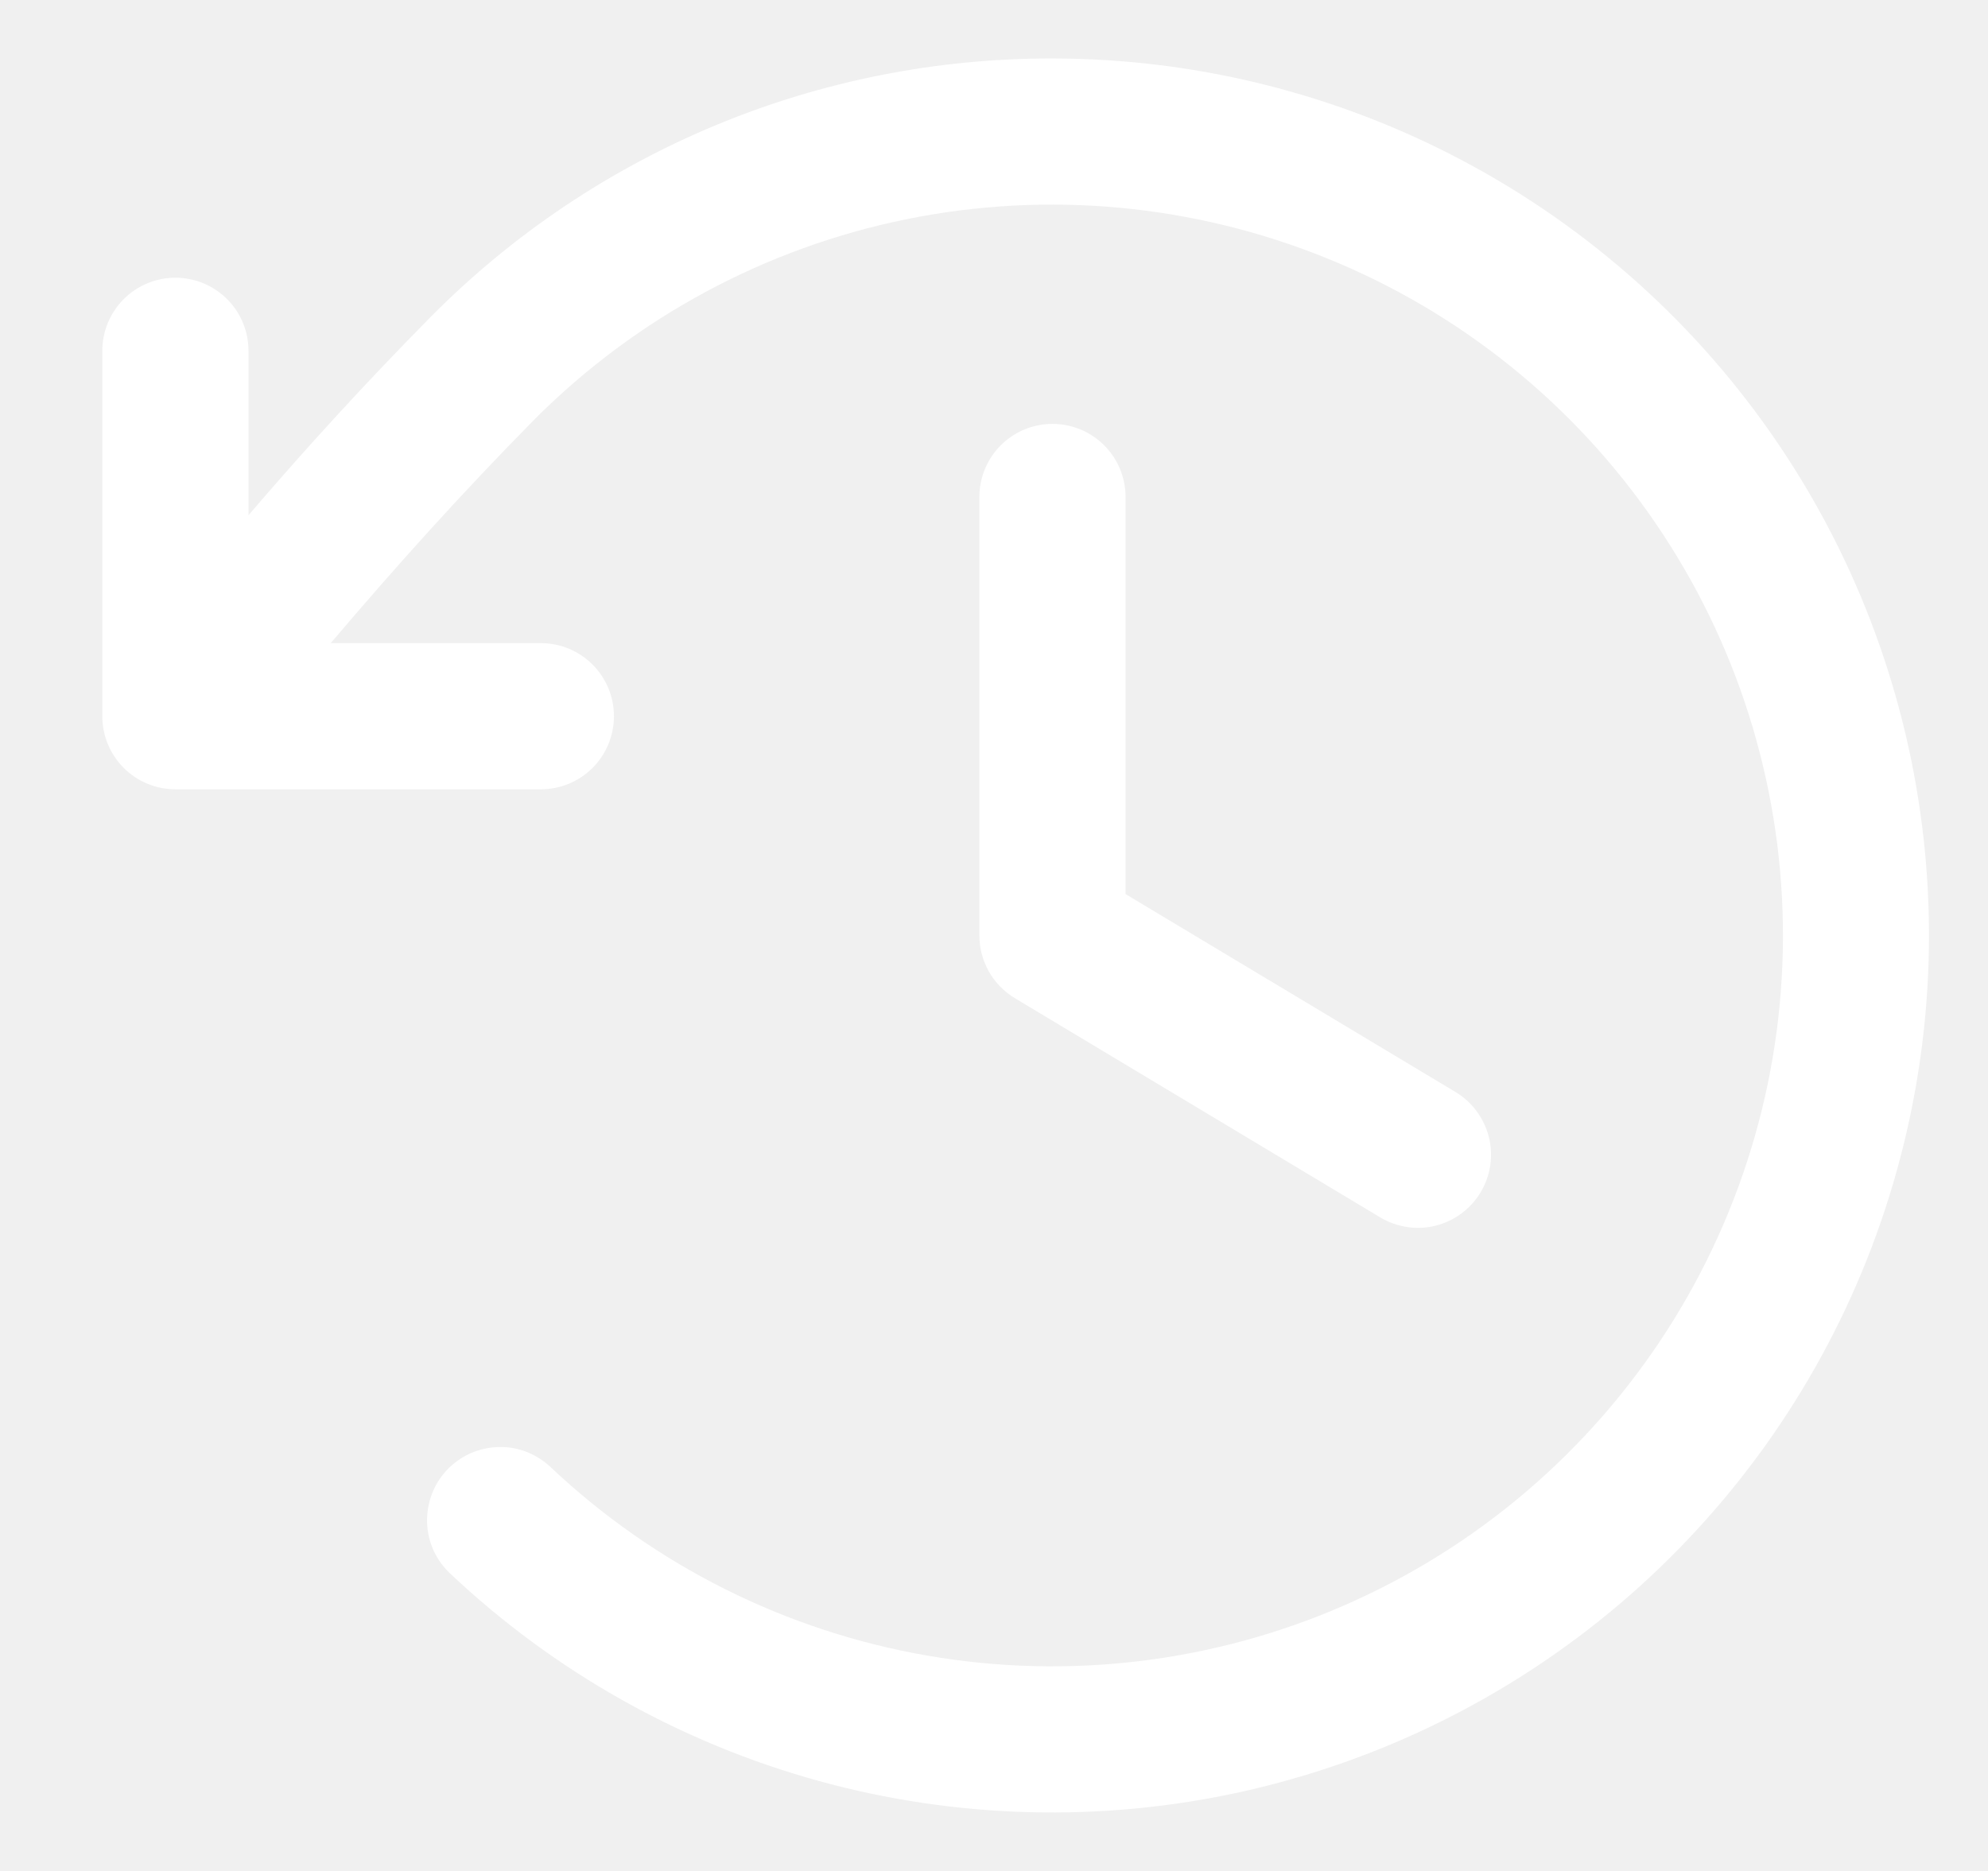
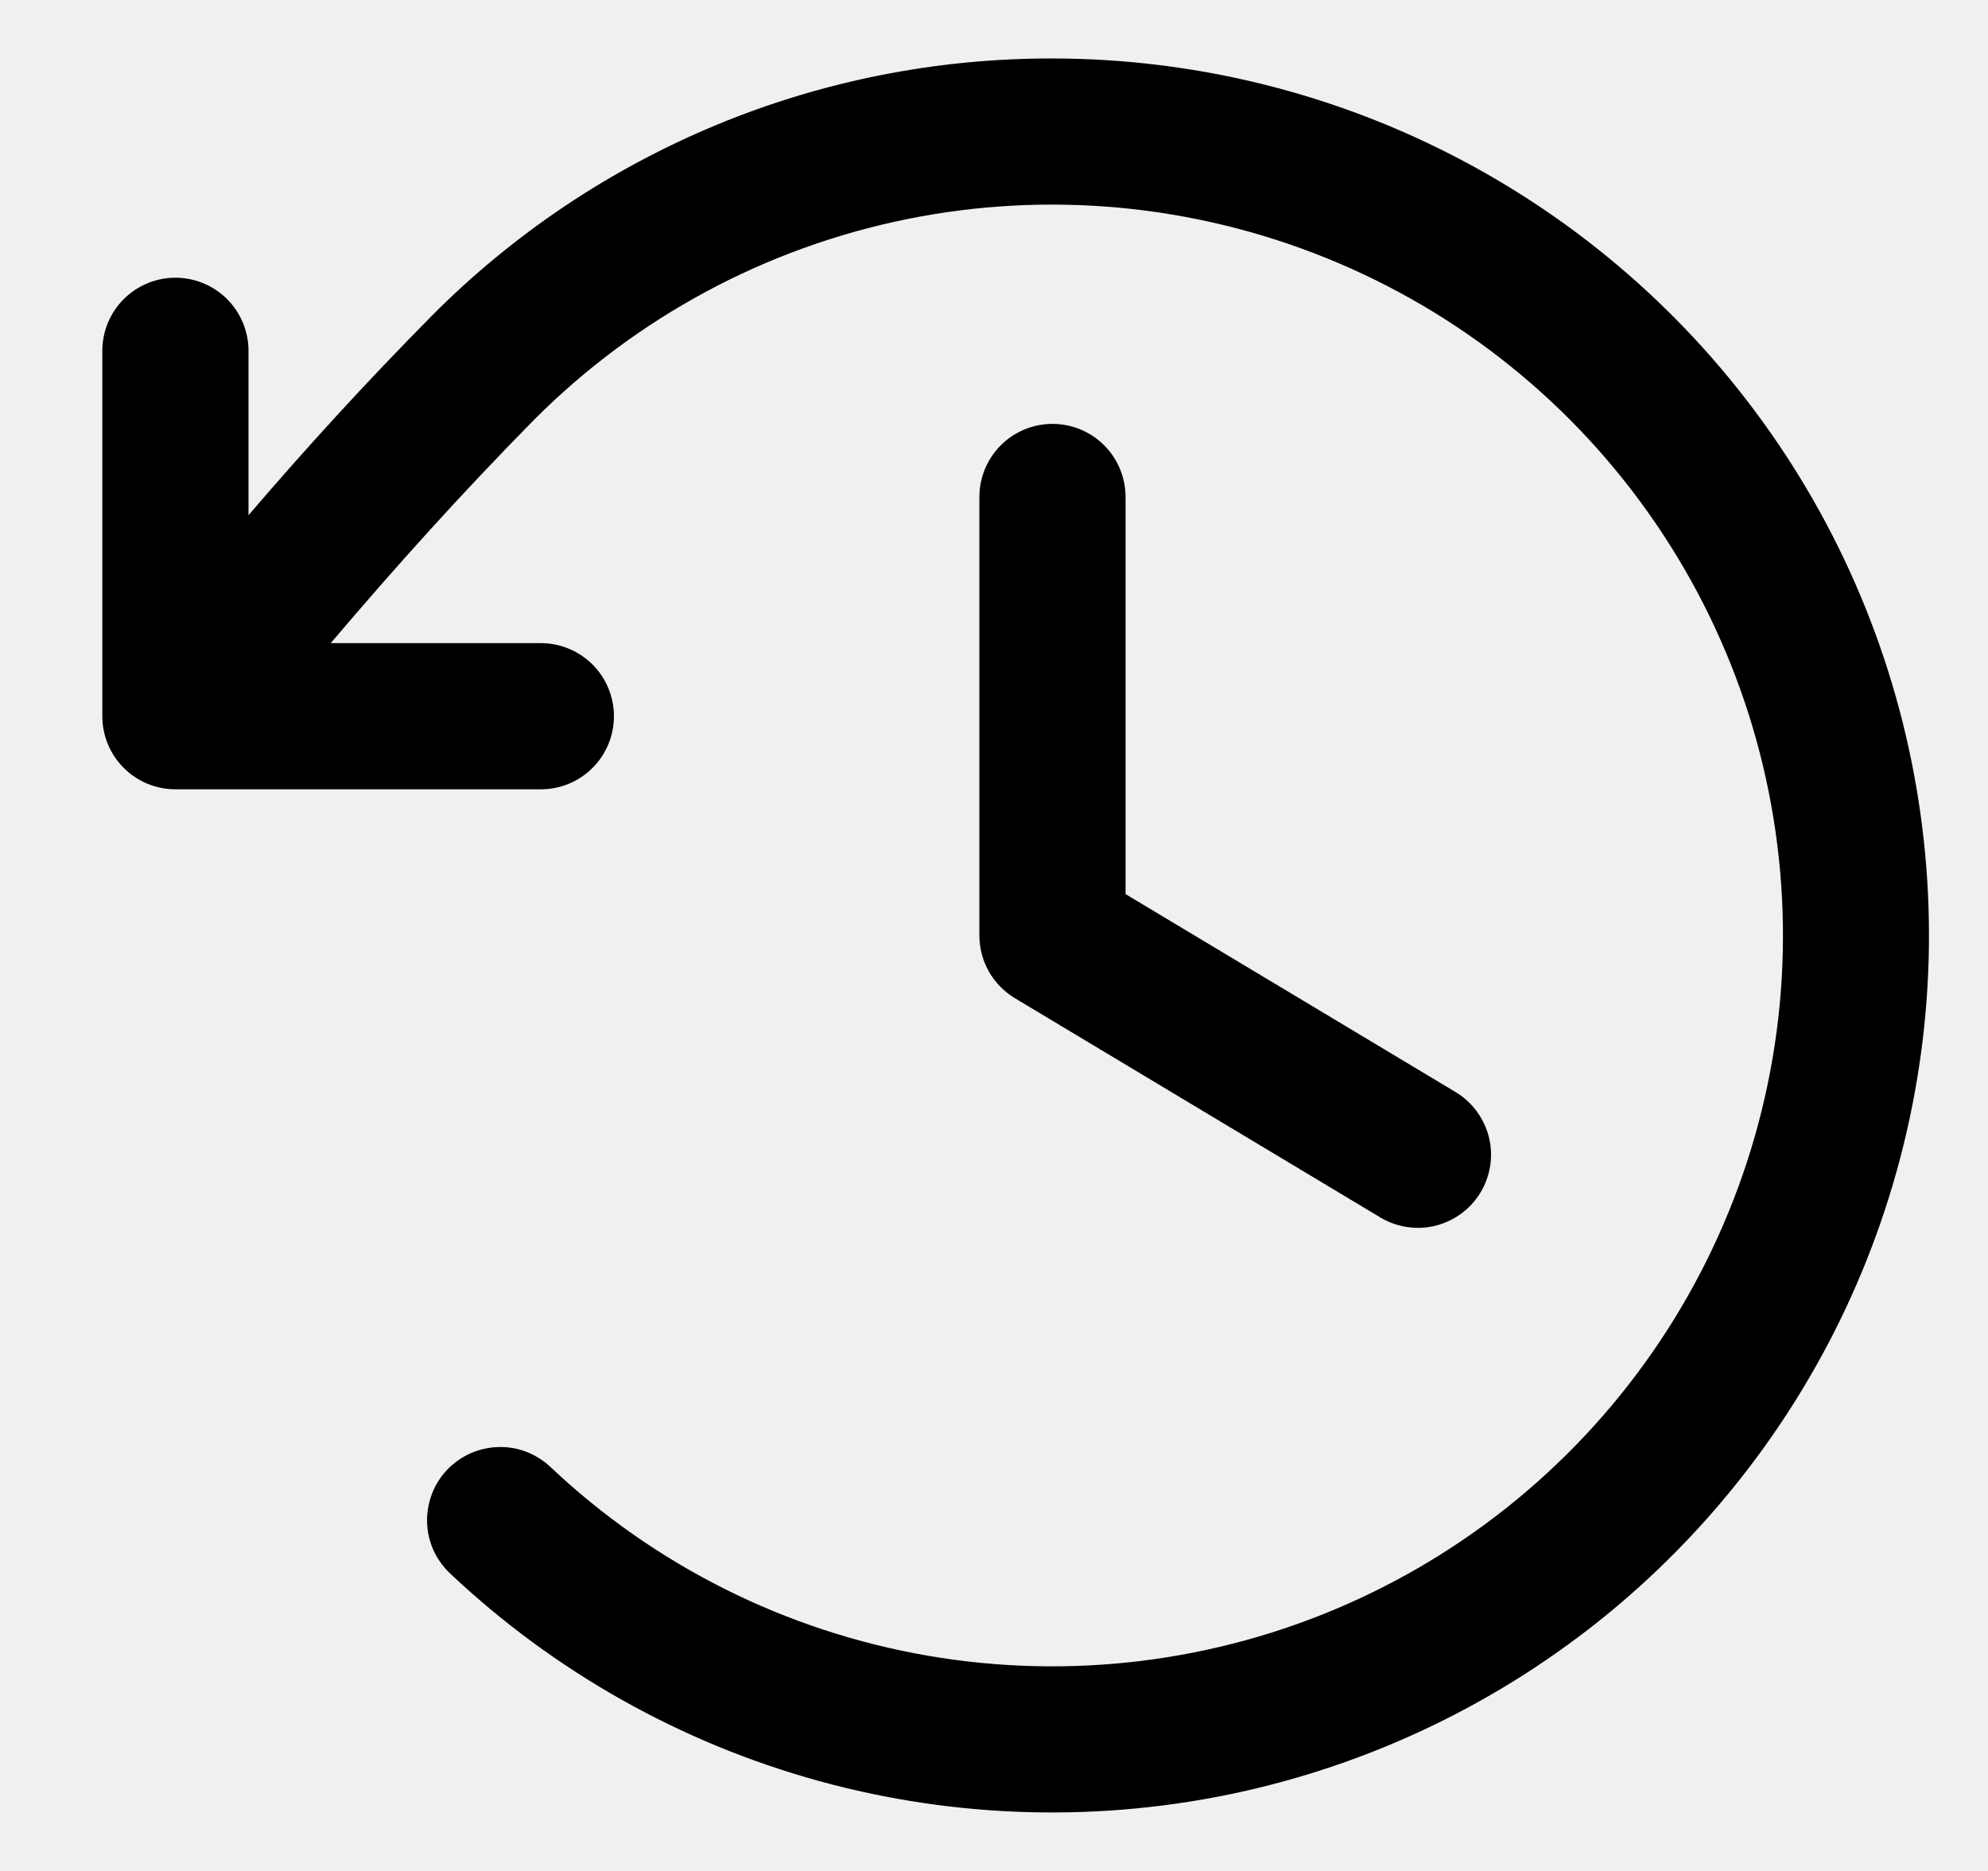
<svg xmlns="http://www.w3.org/2000/svg" width="17" height="16" viewBox="0 0 17 16" fill="none">
-   <path d="M9.625 4.25V7.646L12.447 9.339C12.589 9.424 12.691 9.563 12.732 9.724C12.772 9.885 12.746 10.055 12.661 10.197C12.576 10.339 12.437 10.441 12.276 10.482C12.116 10.522 11.945 10.496 11.803 10.411L8.678 8.536C8.586 8.48 8.509 8.402 8.456 8.308C8.403 8.214 8.375 8.108 8.375 8V4.25C8.375 4.084 8.441 3.925 8.558 3.808C8.675 3.691 8.834 3.625 9 3.625C9.166 3.625 9.325 3.691 9.442 3.808C9.559 3.925 9.625 4.084 9.625 4.25ZM9 0.5C8.014 0.498 7.037 0.691 6.127 1.068C5.216 1.446 4.389 2 3.694 2.699C3.126 3.274 2.621 3.827 2.125 4.406V3C2.125 2.834 2.059 2.675 1.942 2.558C1.825 2.441 1.666 2.375 1.5 2.375C1.334 2.375 1.175 2.441 1.058 2.558C0.941 2.675 0.875 2.834 0.875 3V6.125C0.875 6.291 0.941 6.45 1.058 6.567C1.175 6.684 1.334 6.75 1.5 6.75H4.625C4.791 6.75 4.95 6.684 5.067 6.567C5.184 6.45 5.25 6.291 5.25 6.125C5.25 5.959 5.184 5.8 5.067 5.683C4.95 5.566 4.791 5.5 4.625 5.5H2.828C3.387 4.842 3.943 4.223 4.577 3.58C5.446 2.712 6.551 2.118 7.755 1.874C8.959 1.63 10.208 1.747 11.347 2.209C12.485 2.67 13.462 3.457 14.155 4.471C14.849 5.485 15.228 6.681 15.246 7.91C15.264 9.138 14.919 10.344 14.255 11.378C13.591 12.411 12.638 13.226 11.513 13.721C10.389 14.216 9.143 14.368 7.933 14.159C6.722 13.95 5.6 13.389 4.707 12.545C4.647 12.489 4.577 12.445 4.5 12.415C4.424 12.386 4.342 12.372 4.26 12.375C4.178 12.377 4.097 12.396 4.022 12.429C3.947 12.463 3.879 12.511 3.823 12.57C3.766 12.63 3.722 12.7 3.693 12.777C3.664 12.854 3.65 12.936 3.652 13.018C3.654 13.1 3.673 13.181 3.706 13.256C3.74 13.331 3.788 13.398 3.848 13.455C4.738 14.295 5.82 14.904 7 15.23C8.18 15.555 9.422 15.587 10.617 15.323C11.812 15.058 12.924 14.505 13.856 13.712C14.788 12.918 15.512 11.909 15.964 10.772C16.416 9.634 16.584 8.404 16.451 7.187C16.318 5.97 15.89 4.804 15.203 3.791C14.516 2.778 13.592 1.949 12.51 1.375C11.429 0.801 10.224 0.501 9 0.5Z" fill="white" />
+   <path d="M9.625 4.25V7.646L12.447 9.339C12.589 9.424 12.691 9.563 12.732 9.724C12.772 9.885 12.746 10.055 12.661 10.197C12.576 10.339 12.437 10.441 12.276 10.482C12.116 10.522 11.945 10.496 11.803 10.411L8.678 8.536C8.586 8.48 8.509 8.402 8.456 8.308C8.403 8.214 8.375 8.108 8.375 8V4.25C8.375 4.084 8.441 3.925 8.558 3.808C8.675 3.691 8.834 3.625 9 3.625C9.166 3.625 9.325 3.691 9.442 3.808C9.559 3.925 9.625 4.084 9.625 4.25ZM9 0.5C8.014 0.498 7.037 0.691 6.127 1.068C5.216 1.446 4.389 2 3.694 2.699C3.126 3.274 2.621 3.827 2.125 4.406V3C2.125 2.834 2.059 2.675 1.942 2.558C1.825 2.441 1.666 2.375 1.5 2.375C1.334 2.375 1.175 2.441 1.058 2.558C0.941 2.675 0.875 2.834 0.875 3V6.125C0.875 6.291 0.941 6.45 1.058 6.567C1.175 6.684 1.334 6.75 1.5 6.75H4.625C4.791 6.75 4.95 6.684 5.067 6.567C5.184 6.45 5.25 6.291 5.25 6.125C5.25 5.959 5.184 5.8 5.067 5.683C4.95 5.566 4.791 5.5 4.625 5.5H2.828C3.387 4.842 3.943 4.223 4.577 3.58C5.446 2.712 6.551 2.118 7.755 1.874C8.959 1.63 10.208 1.747 11.347 2.209C12.485 2.67 13.462 3.457 14.155 4.471C14.849 5.485 15.228 6.681 15.246 7.91C15.264 9.138 14.919 10.344 14.255 11.378C13.591 12.411 12.638 13.226 11.513 13.721C10.389 14.216 9.143 14.368 7.933 14.159C6.722 13.95 5.6 13.389 4.707 12.545C4.647 12.489 4.577 12.445 4.5 12.415C4.424 12.386 4.342 12.372 4.26 12.375C4.178 12.377 4.097 12.396 4.022 12.429C3.947 12.463 3.879 12.511 3.823 12.57C3.766 12.63 3.722 12.7 3.693 12.777C3.664 12.854 3.65 12.936 3.652 13.018C3.654 13.1 3.673 13.181 3.706 13.256C3.74 13.331 3.788 13.398 3.848 13.455C4.738 14.295 5.82 14.904 7 15.23C8.18 15.555 9.422 15.587 10.617 15.323C11.812 15.058 12.924 14.505 13.856 13.712C14.788 12.918 15.512 11.909 15.964 10.772C16.416 9.634 16.584 8.404 16.451 7.187C16.318 5.97 15.89 4.804 15.203 3.791C14.516 2.778 13.592 1.949 12.51 1.375C11.429 0.801 10.224 0.501 9 0.5Z" fill="currentColor" />
</svg>
